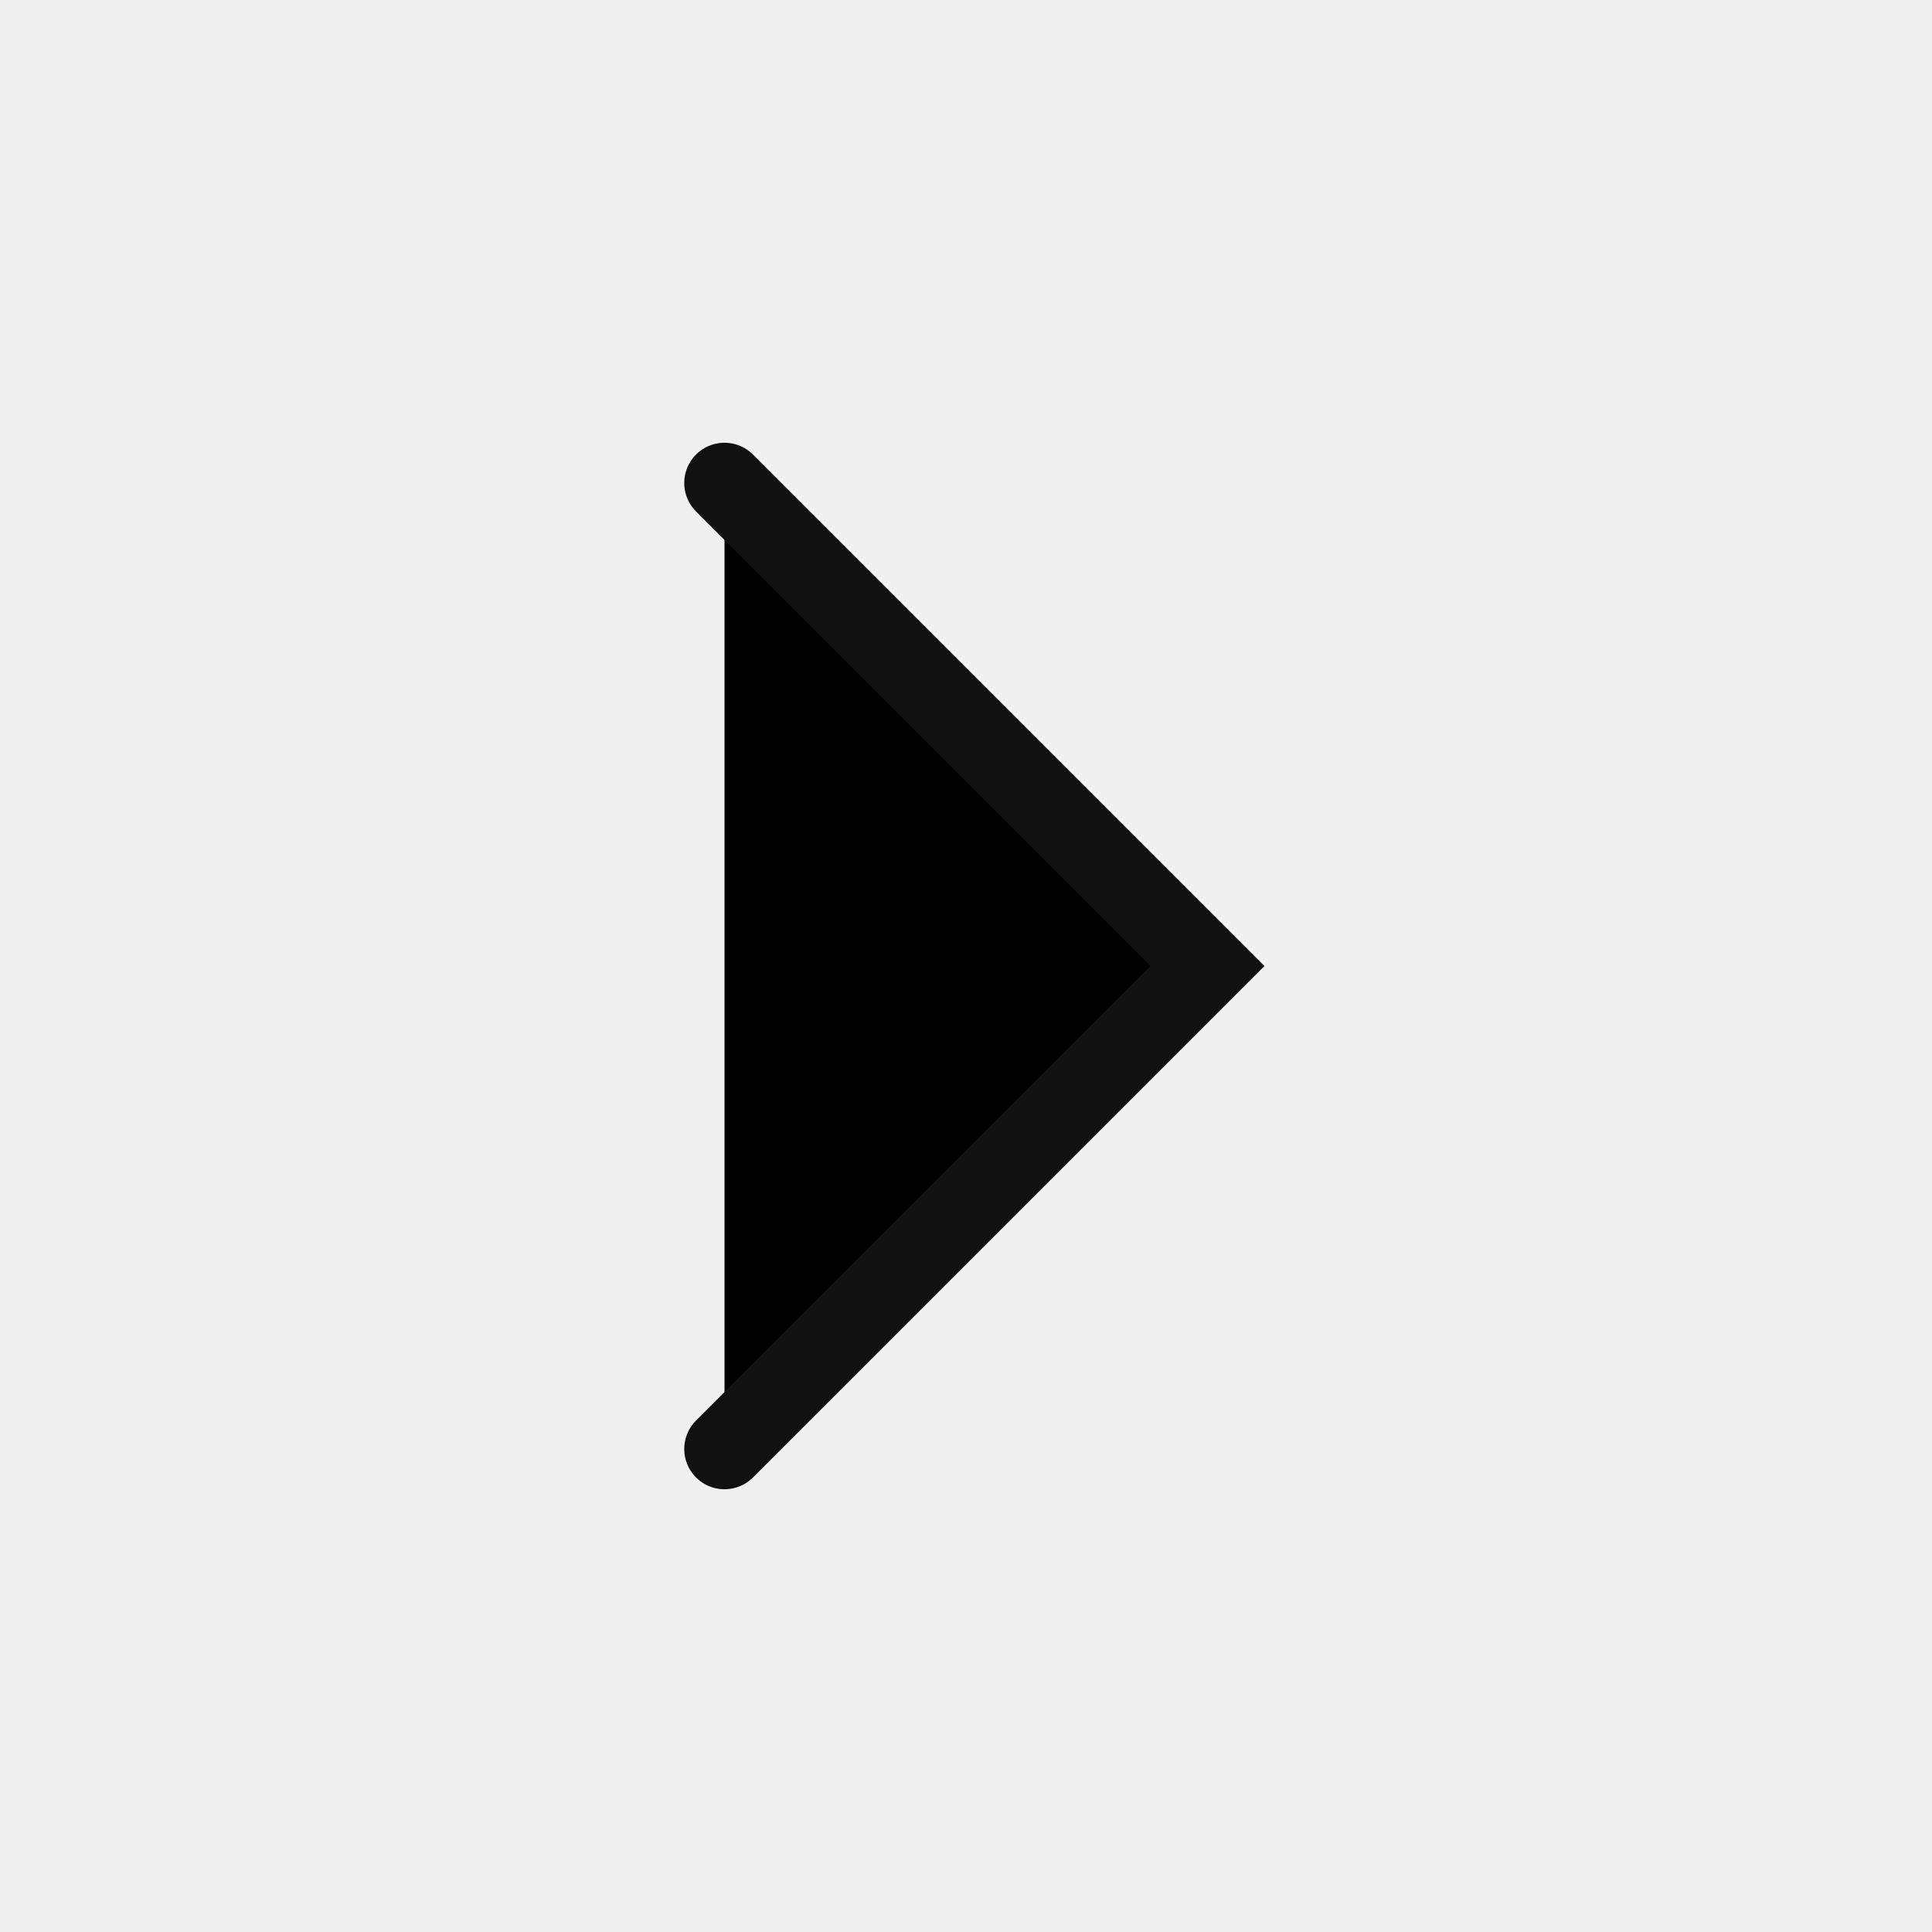
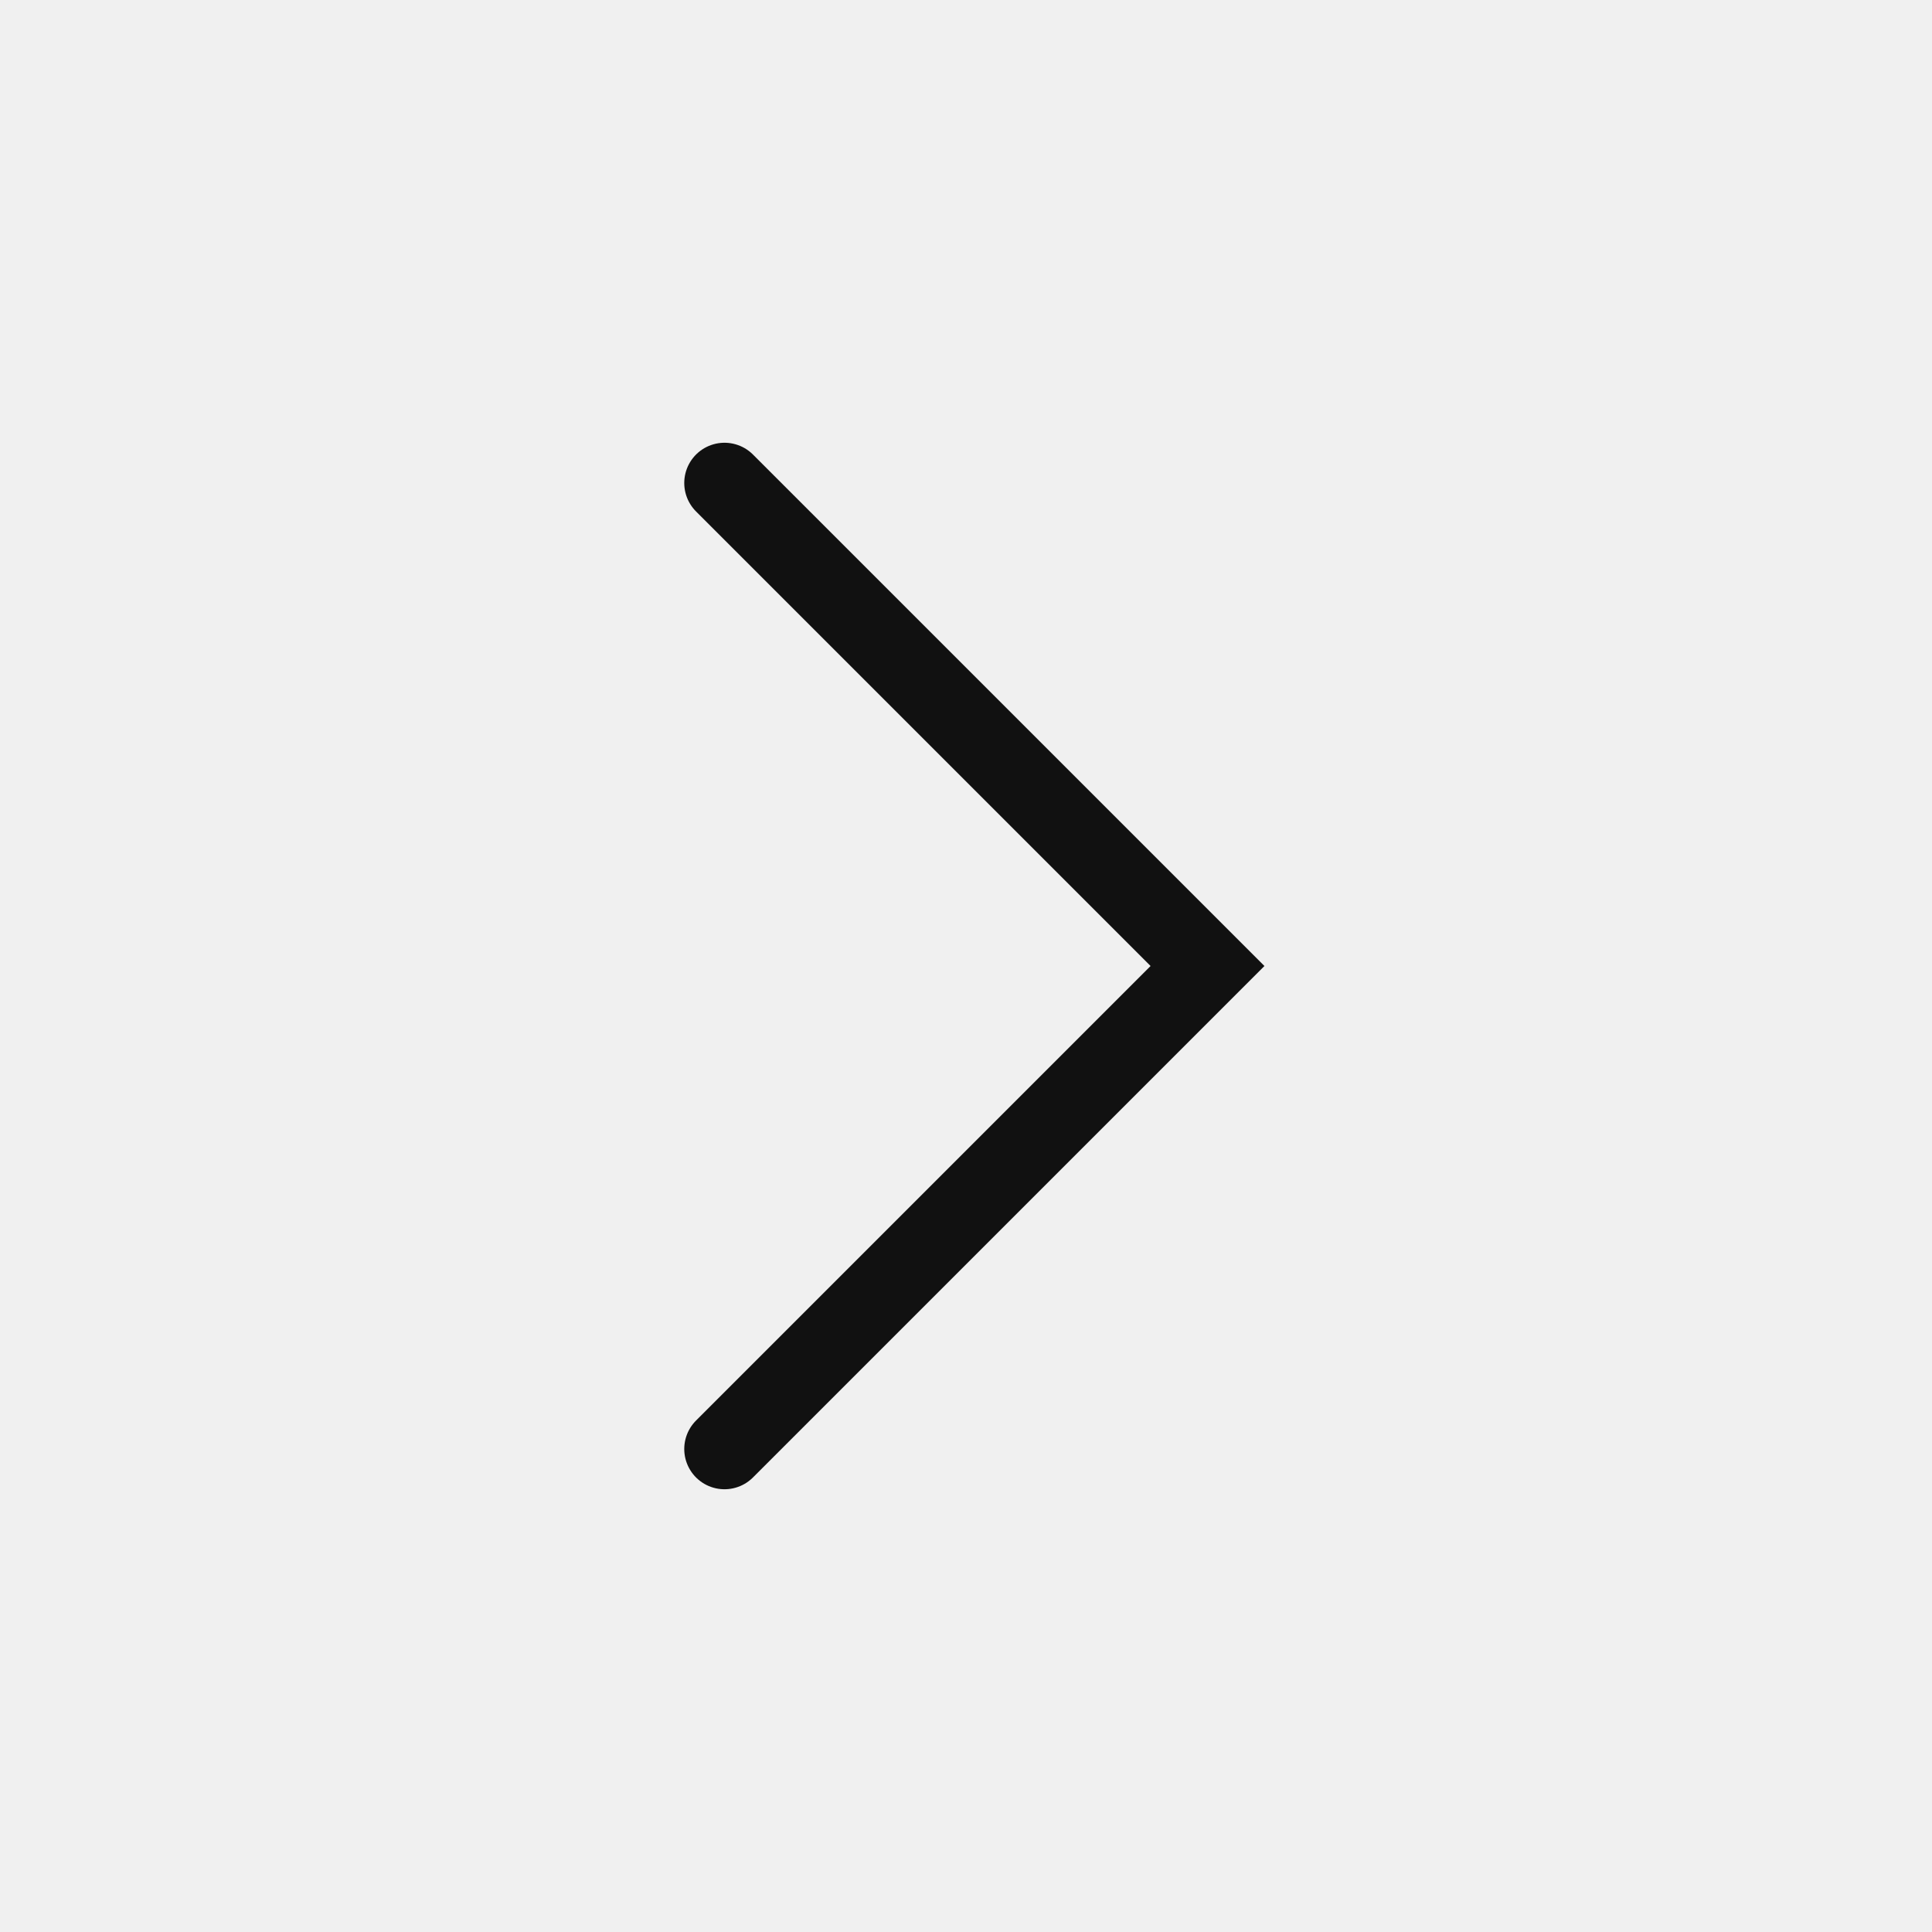
- <svg xmlns="http://www.w3.org/2000/svg" viewBox="0 0 24 24">
+ <svg xmlns="http://www.w3.org/2000/svg" viewBox="0 0 24 24" fill="none">
  <g clip-path="url(#clip0_49_4334)">
    <path d="M9 18L15 12L9 6" stroke="#111111" stroke-linecap="round" />
  </g>
  <defs>
    <clipPath id="clip0_49_4334">
      <rect width="24" height="24" fill="white" />
    </clipPath>
  </defs>
</svg>
